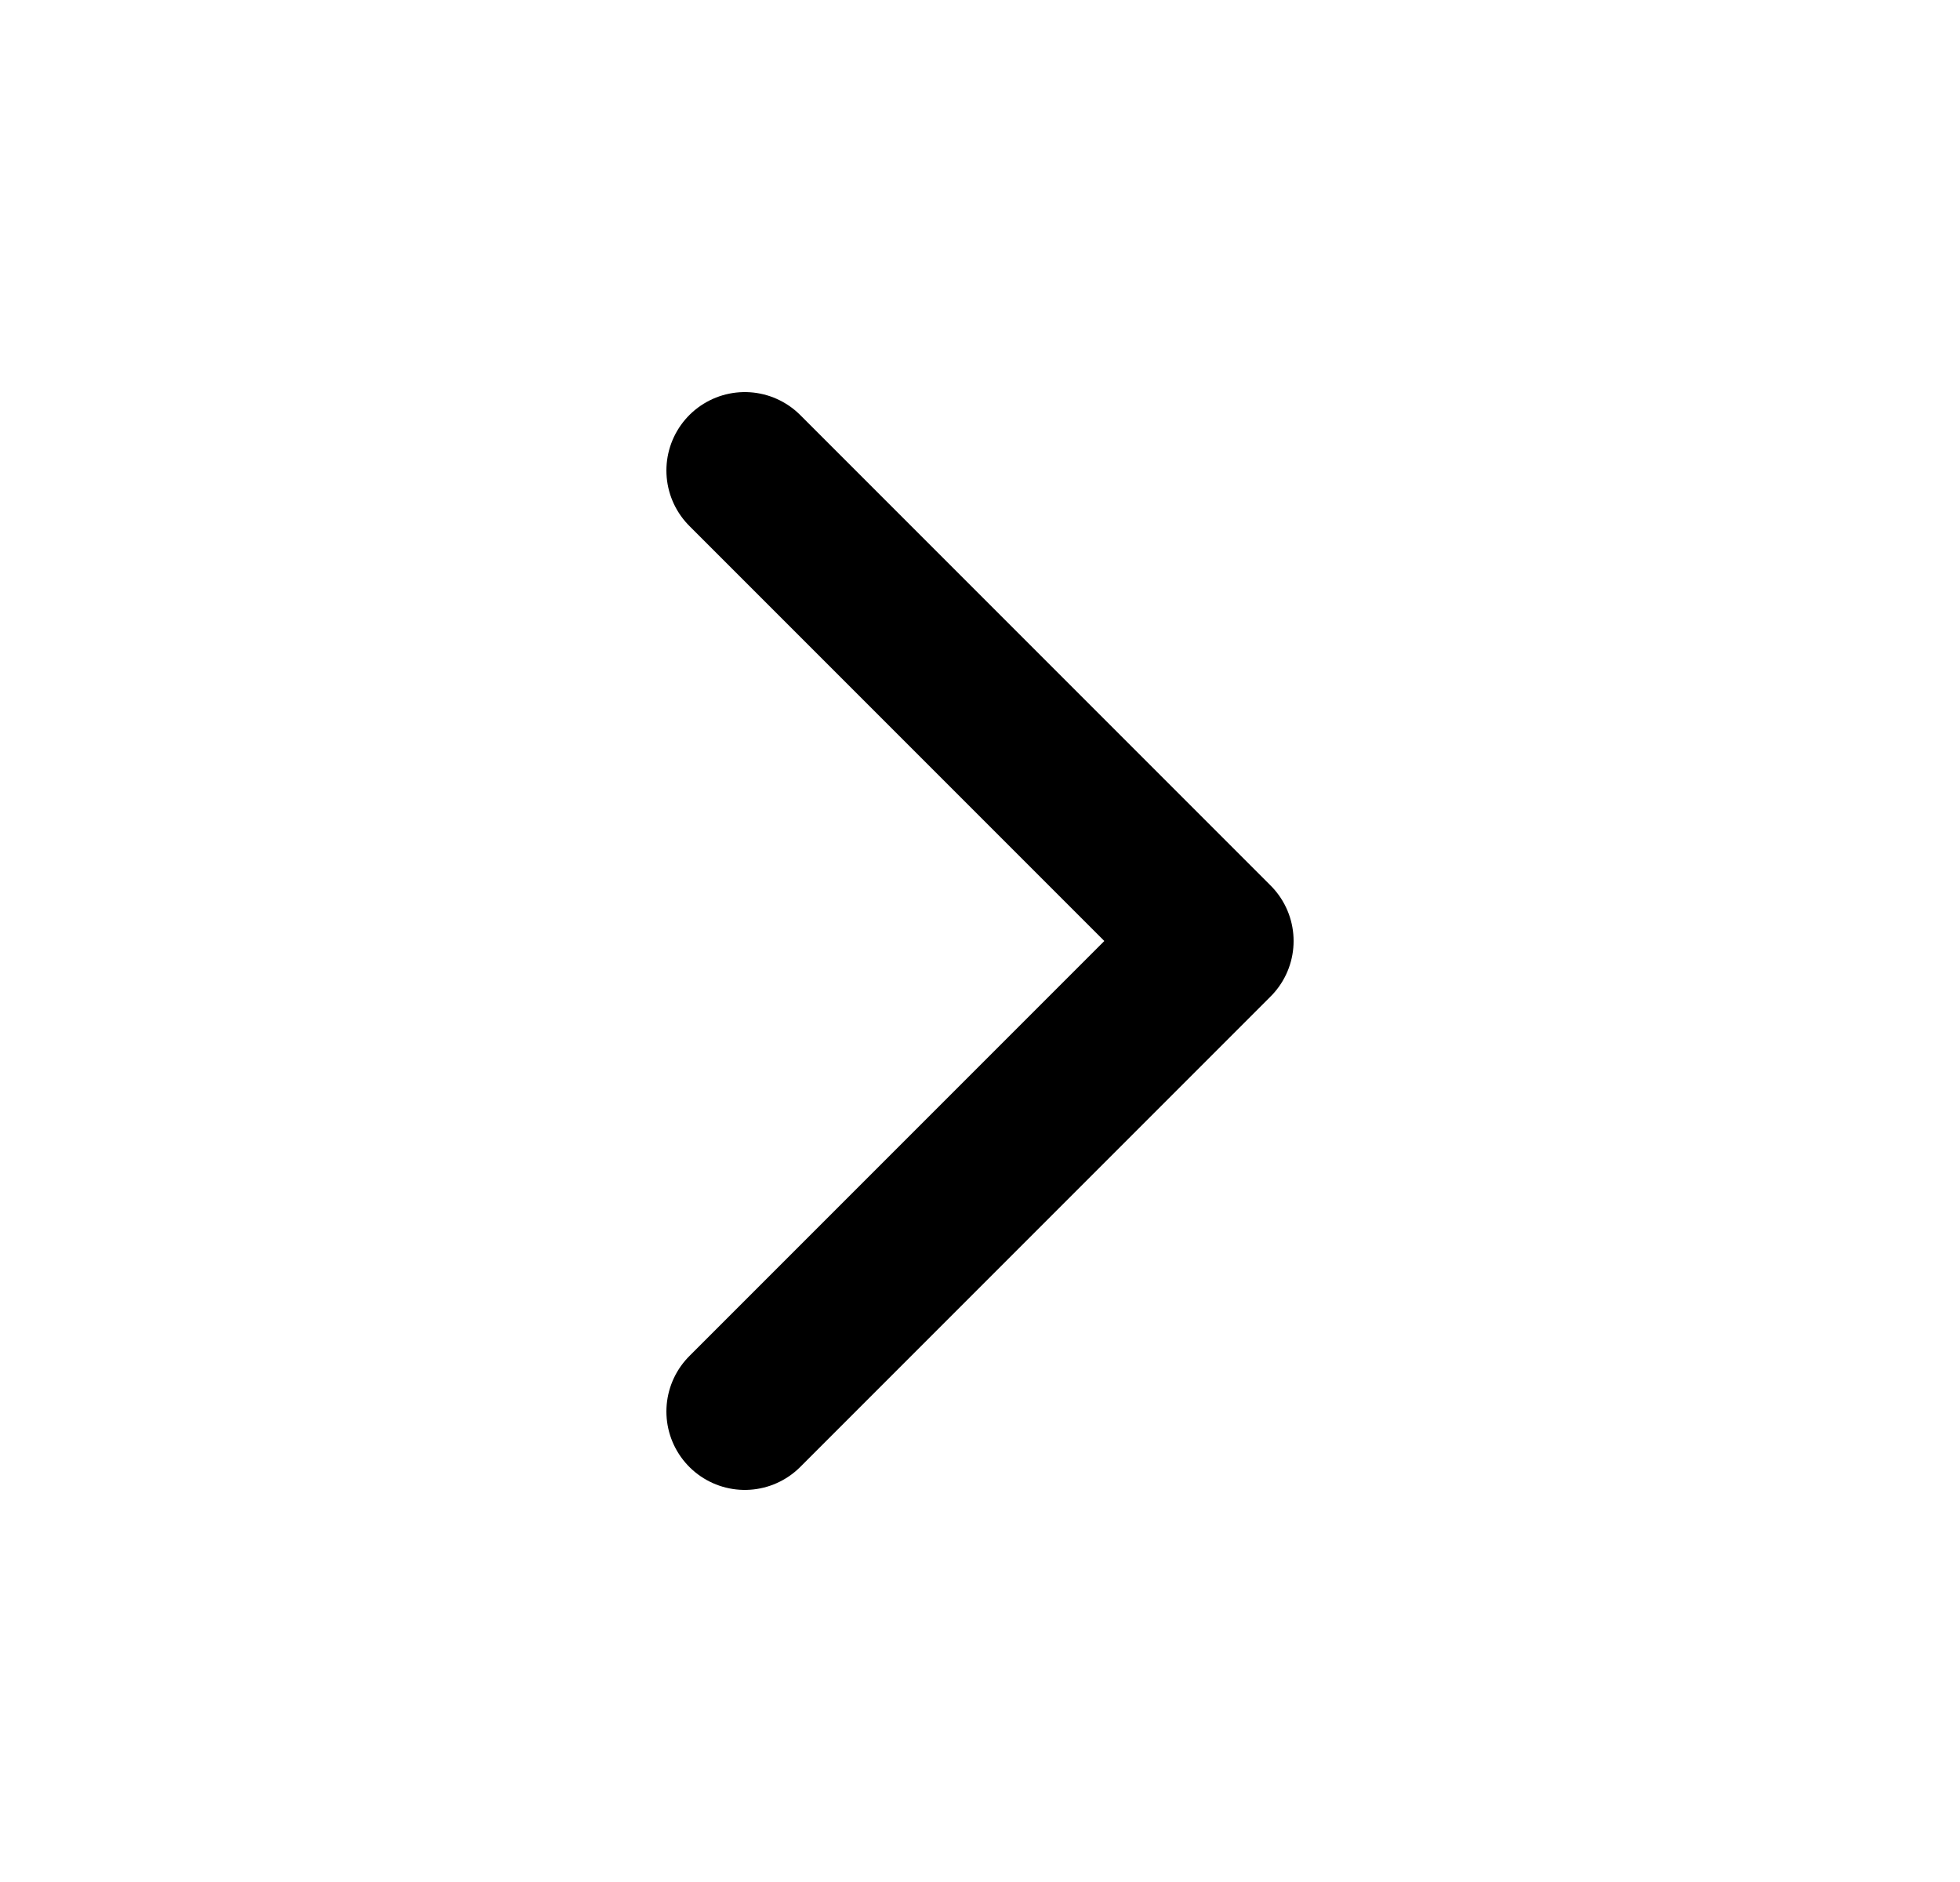
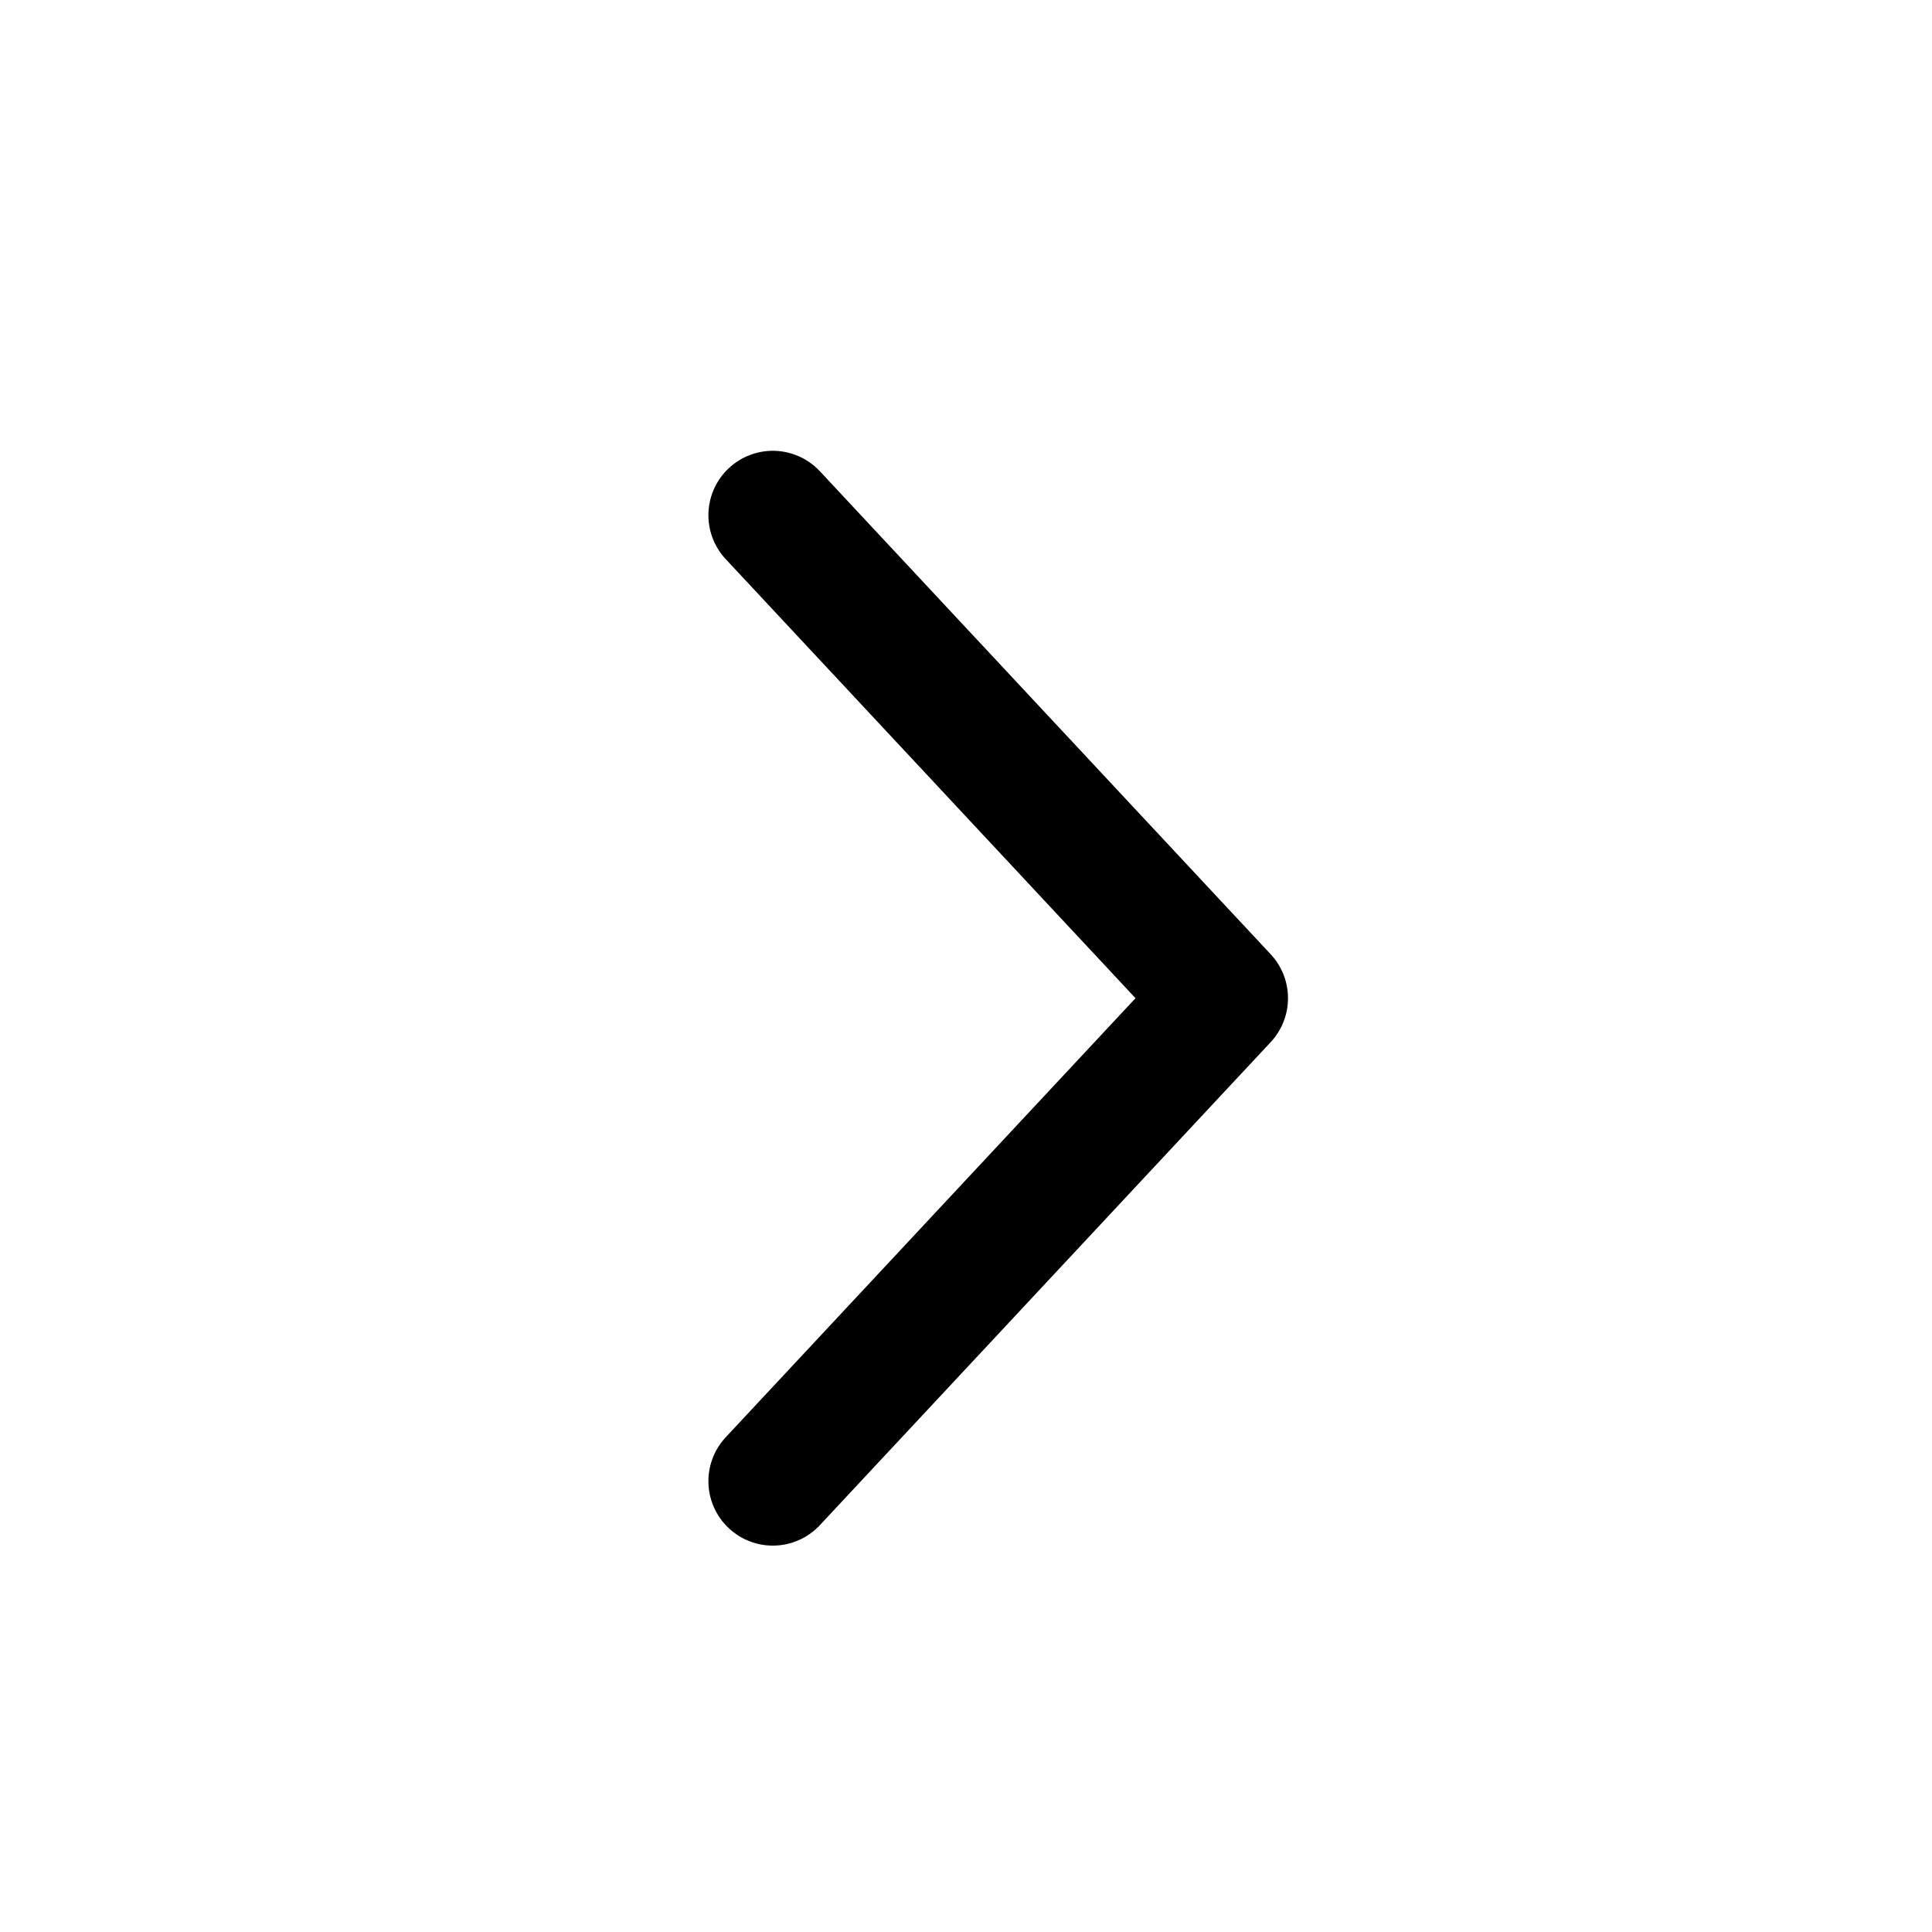
- <svg xmlns="http://www.w3.org/2000/svg" width="25" height="24" viewBox="0 0 25 24" fill="none">
-   <path d="M9.5 18L15.5 12L9.5 6" stroke="currentColor" stroke-width="2" stroke-linecap="round" stroke-linejoin="round" />
+ <svg xmlns="http://www.w3.org/2000/svg" width="30" height="30" viewBox="0 0 30 30" fill="none">
+   <path d="M12 23L19 15.5L12 8" stroke="currentColor" stroke-width="2" stroke-linecap="round" stroke-linejoin="round" />
</svg>
